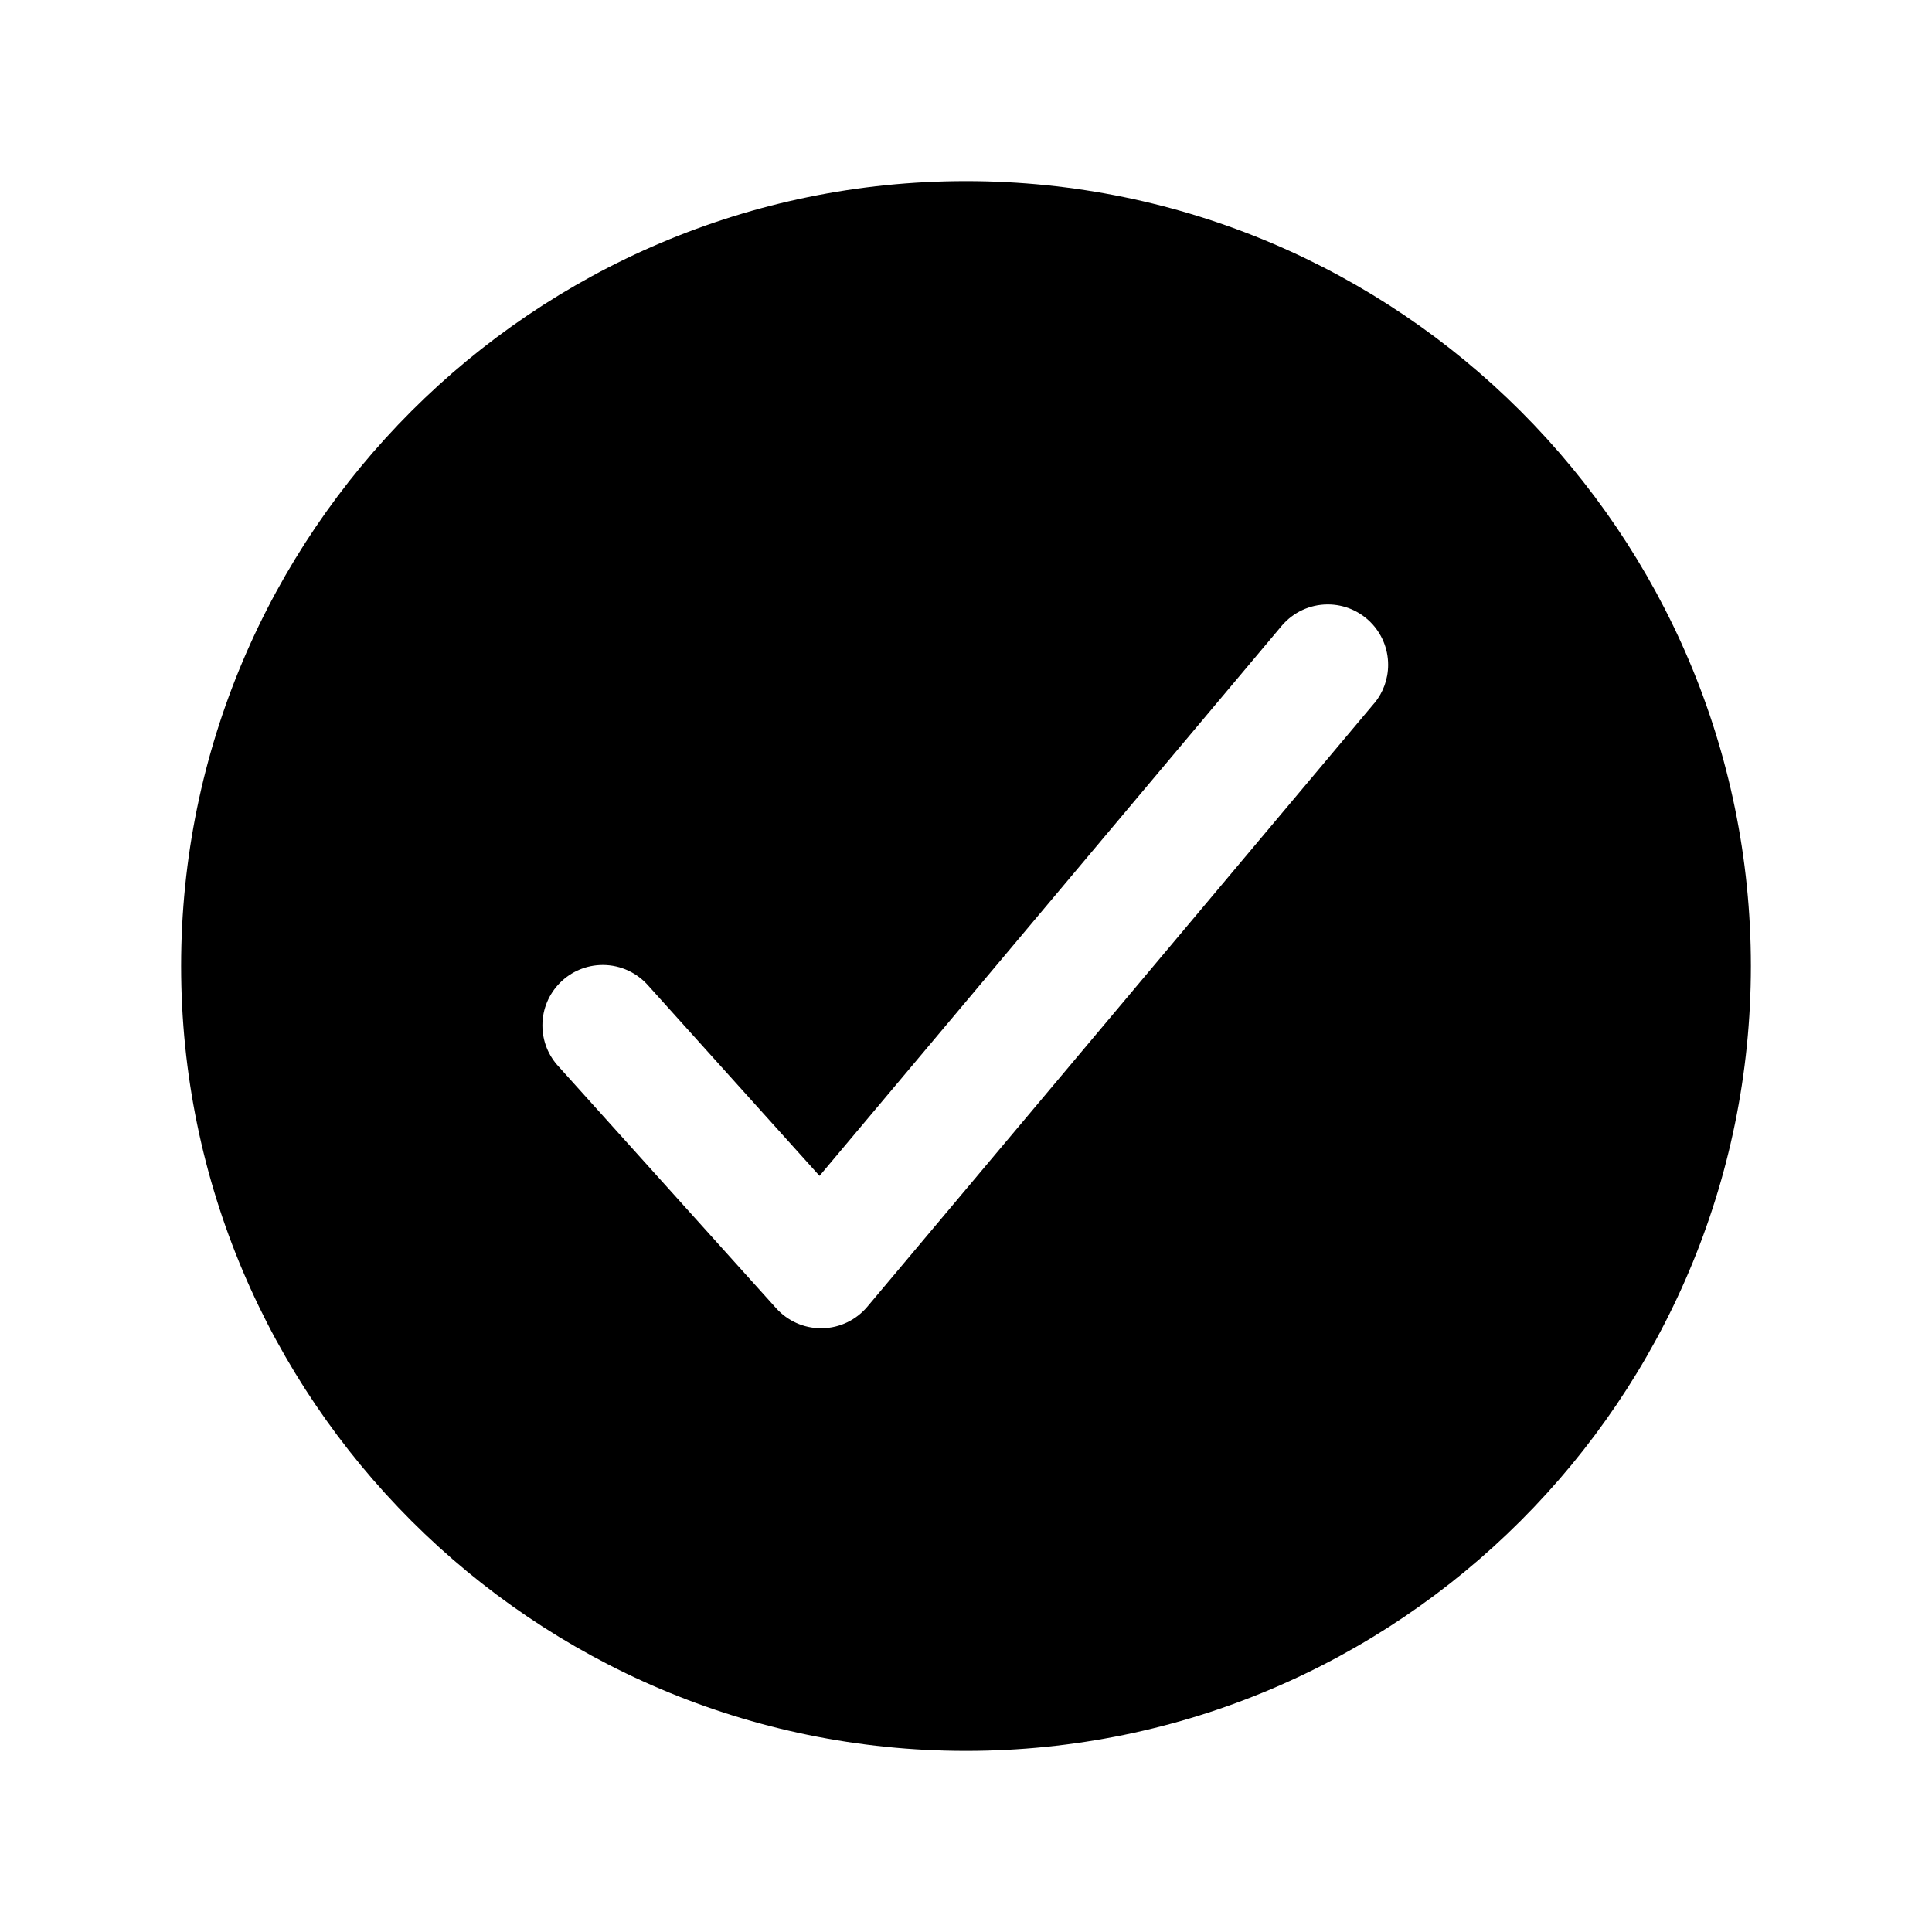
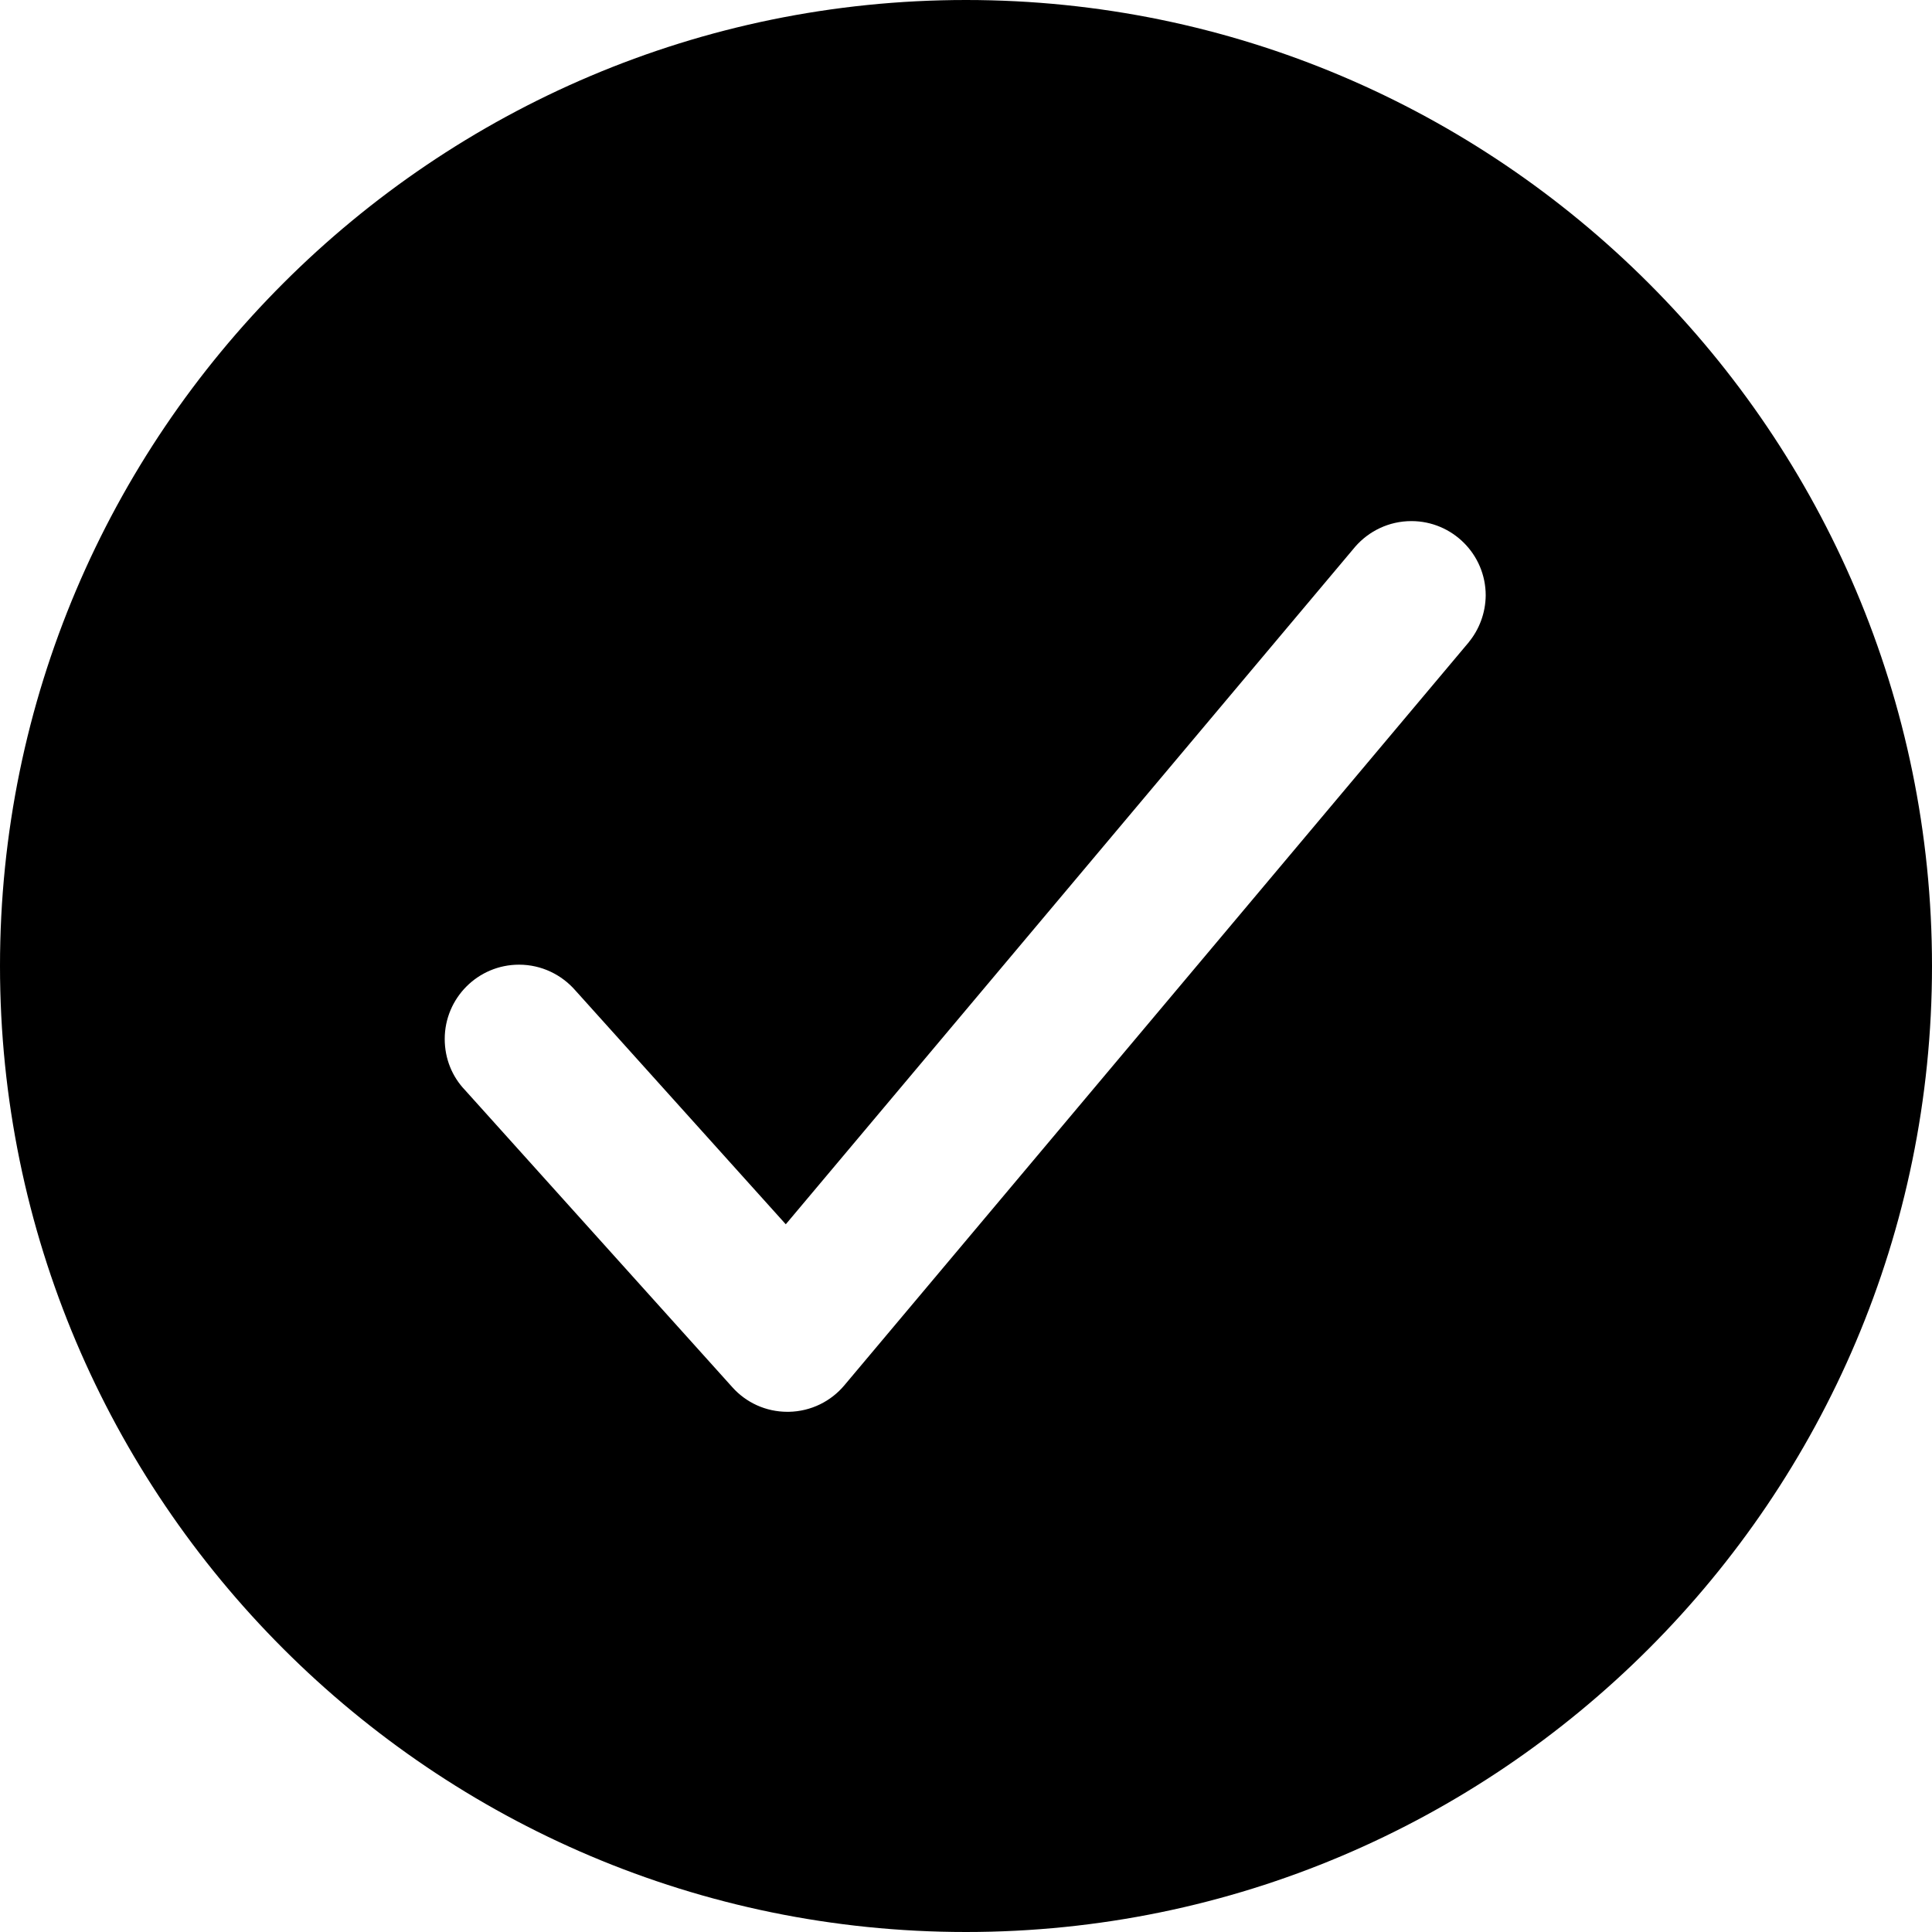
<svg xmlns="http://www.w3.org/2000/svg" version="1.1" width="32" height="32" viewBox="0 0 32 32">
-   <path d="M16 3c-7.168 0-13 5.832-13 13s5.832 13 13 13 13-5.832 13-13-5.832-13-13-13zM22.766 11.643l-8.4 10c-0.181 0.215-0.449 0.352-0.749 0.357h-0.018c-0.295 0-0.559-0.128-0.742-0.33l-0.001-0.001-3.6-4c-0.169-0.179-0.272-0.42-0.272-0.686 0-0.552 0.448-1 1-1 0.303 0 0.574 0.135 0.758 0.347l0.001 0.001 2.831 3.145 7.662-9.119c0.184-0.212 0.455-0.346 0.756-0.346 0.552 0 1 0.448 1 1 0 0.241-0.085 0.461-0.226 0.634l0.001-0.002z" />
+   <path d="M16 0c-8.822 0-16 7.178-16 16s7.178 16 16 16 16-7.178 16-16-7.178-16-16-16zM24.328 10.637l-10.341 12.306c-0.222 0.266-0.553 0.434-0.922 0.441h-0.022c-0.363 0-0.688-0.156-0.912-0.406v0l-4.431-4.925c-0.209-0.219-0.334-0.516-0.334-0.844 0-0.678 0.55-1.231 1.231-1.231 0.372 0 0.706 0.166 0.934 0.428v0l3.484 3.872 9.431-11.222c0.225-0.259 0.559-0.425 0.931-0.425 0.678 0 1.231 0.55 1.231 1.231-0.003 0.294-0.109 0.566-0.281 0.775v0 0z" />
</svg>
